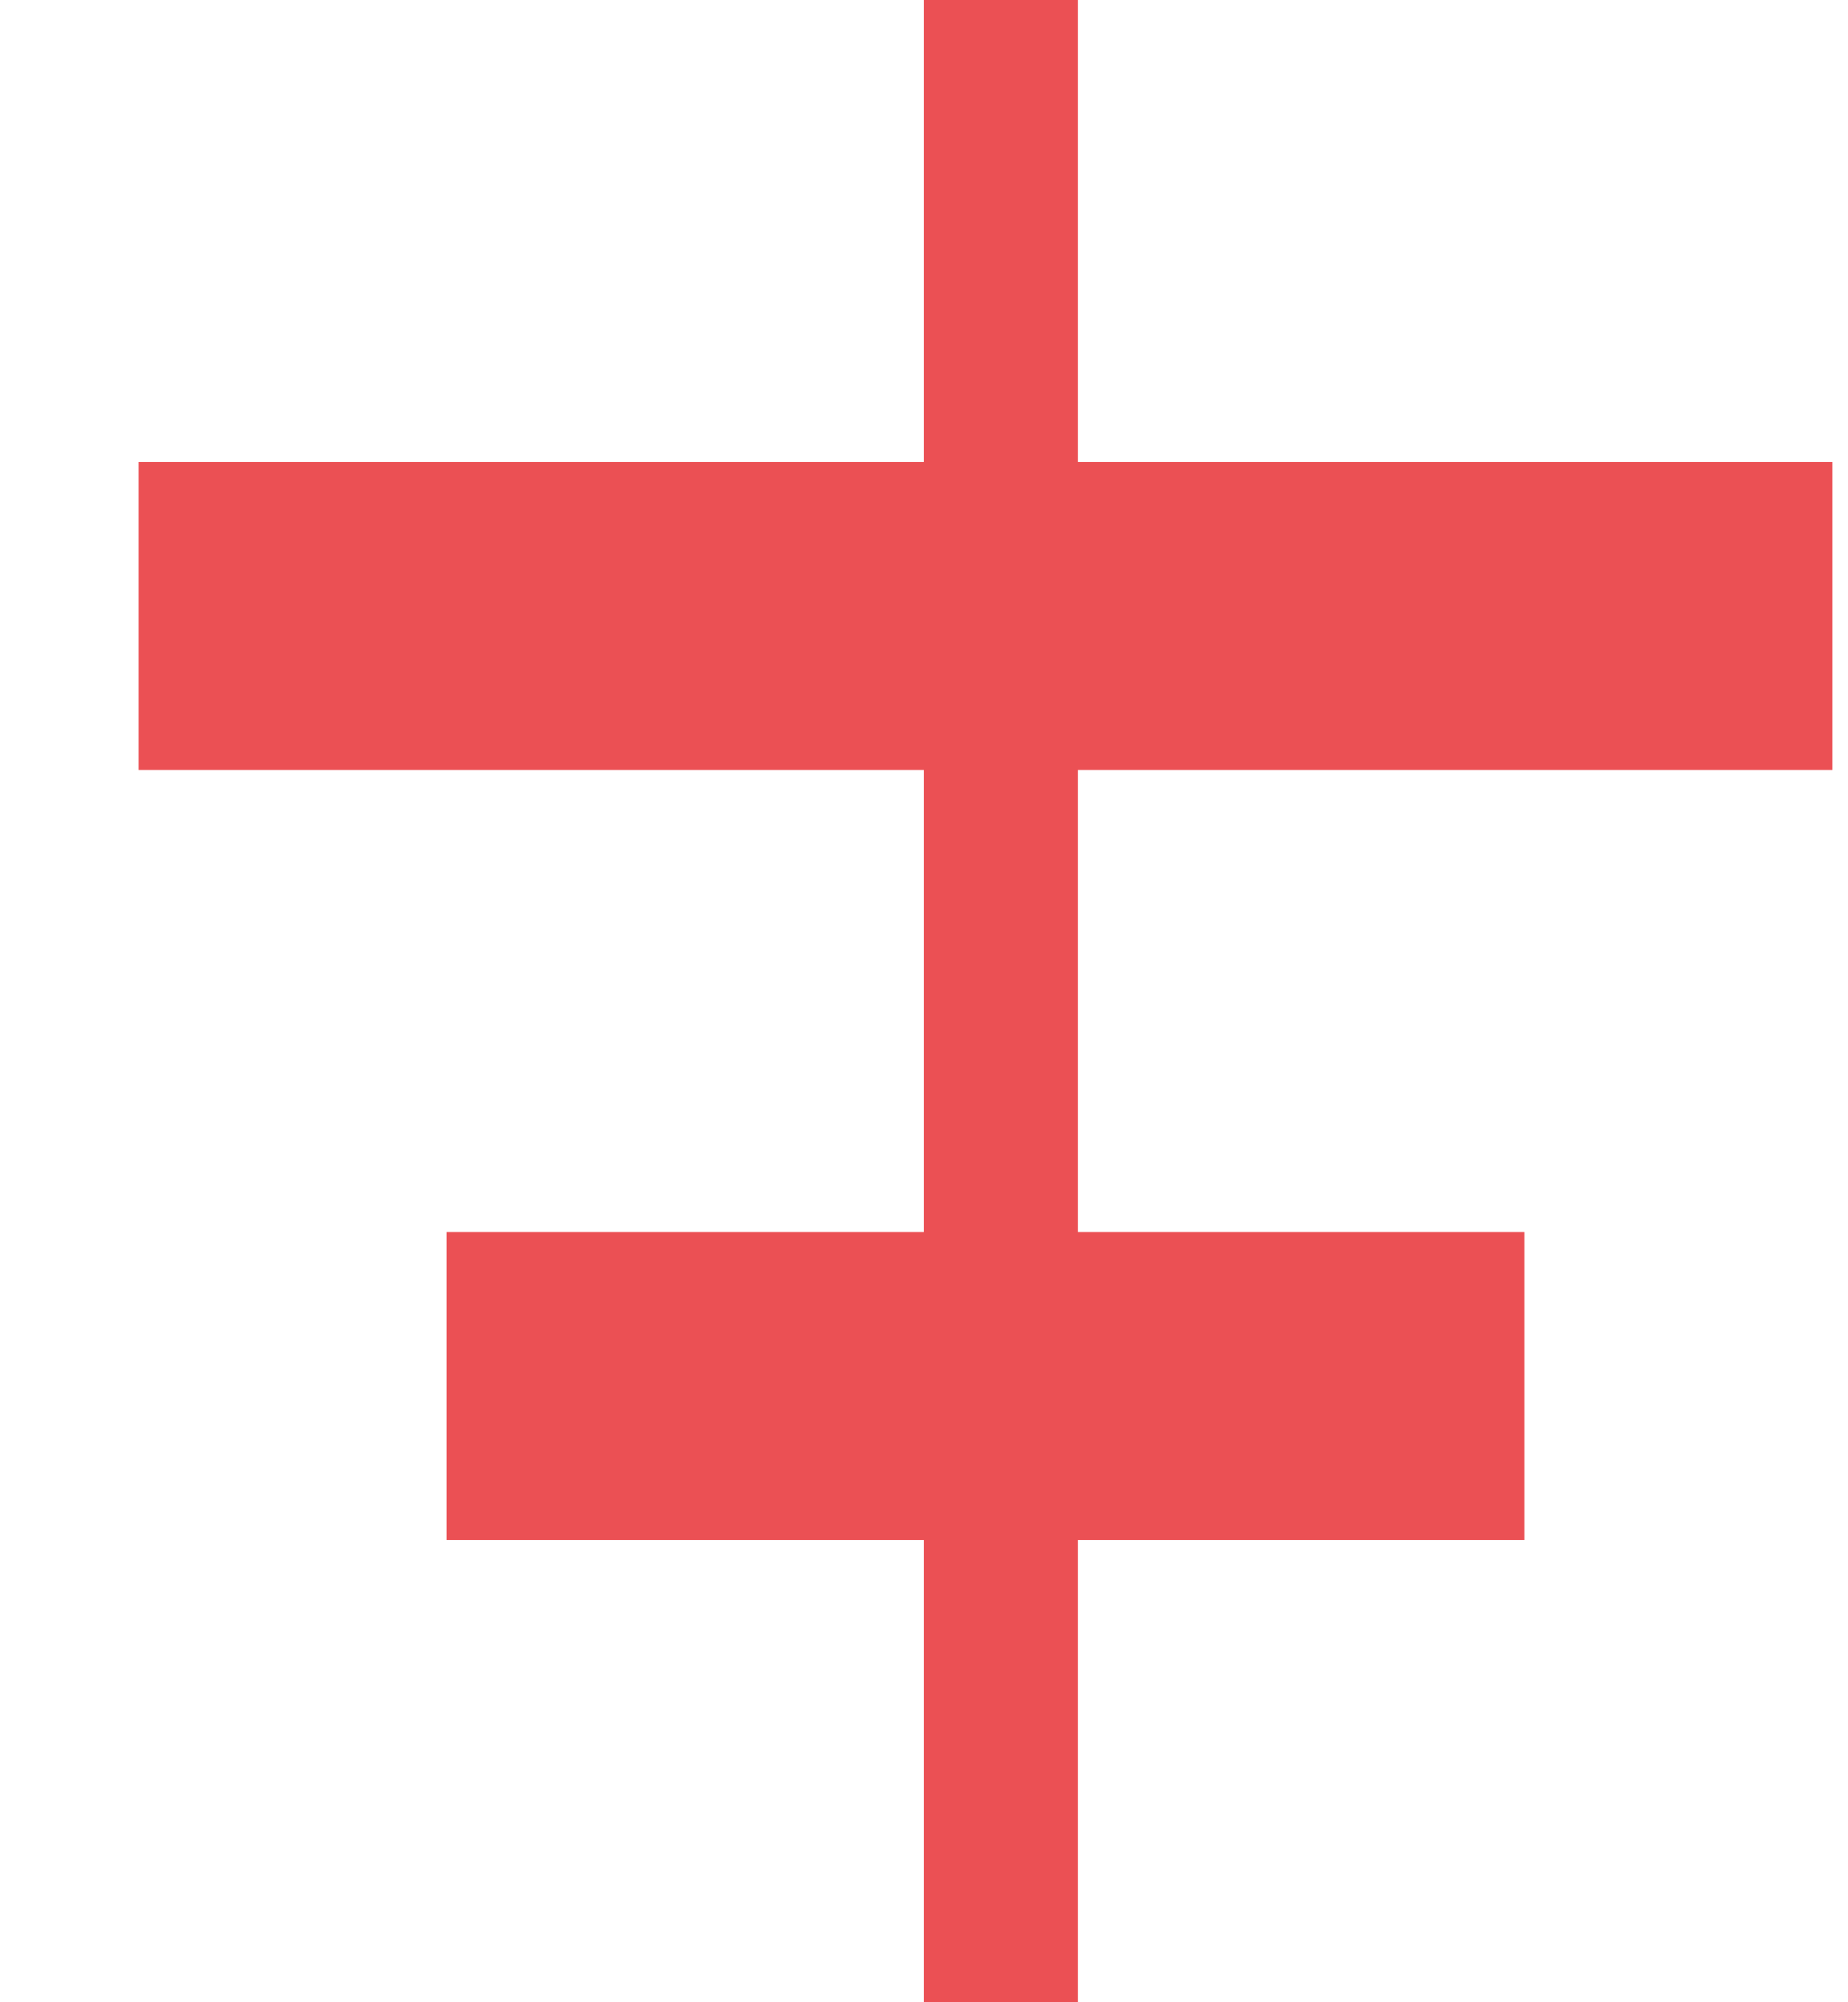
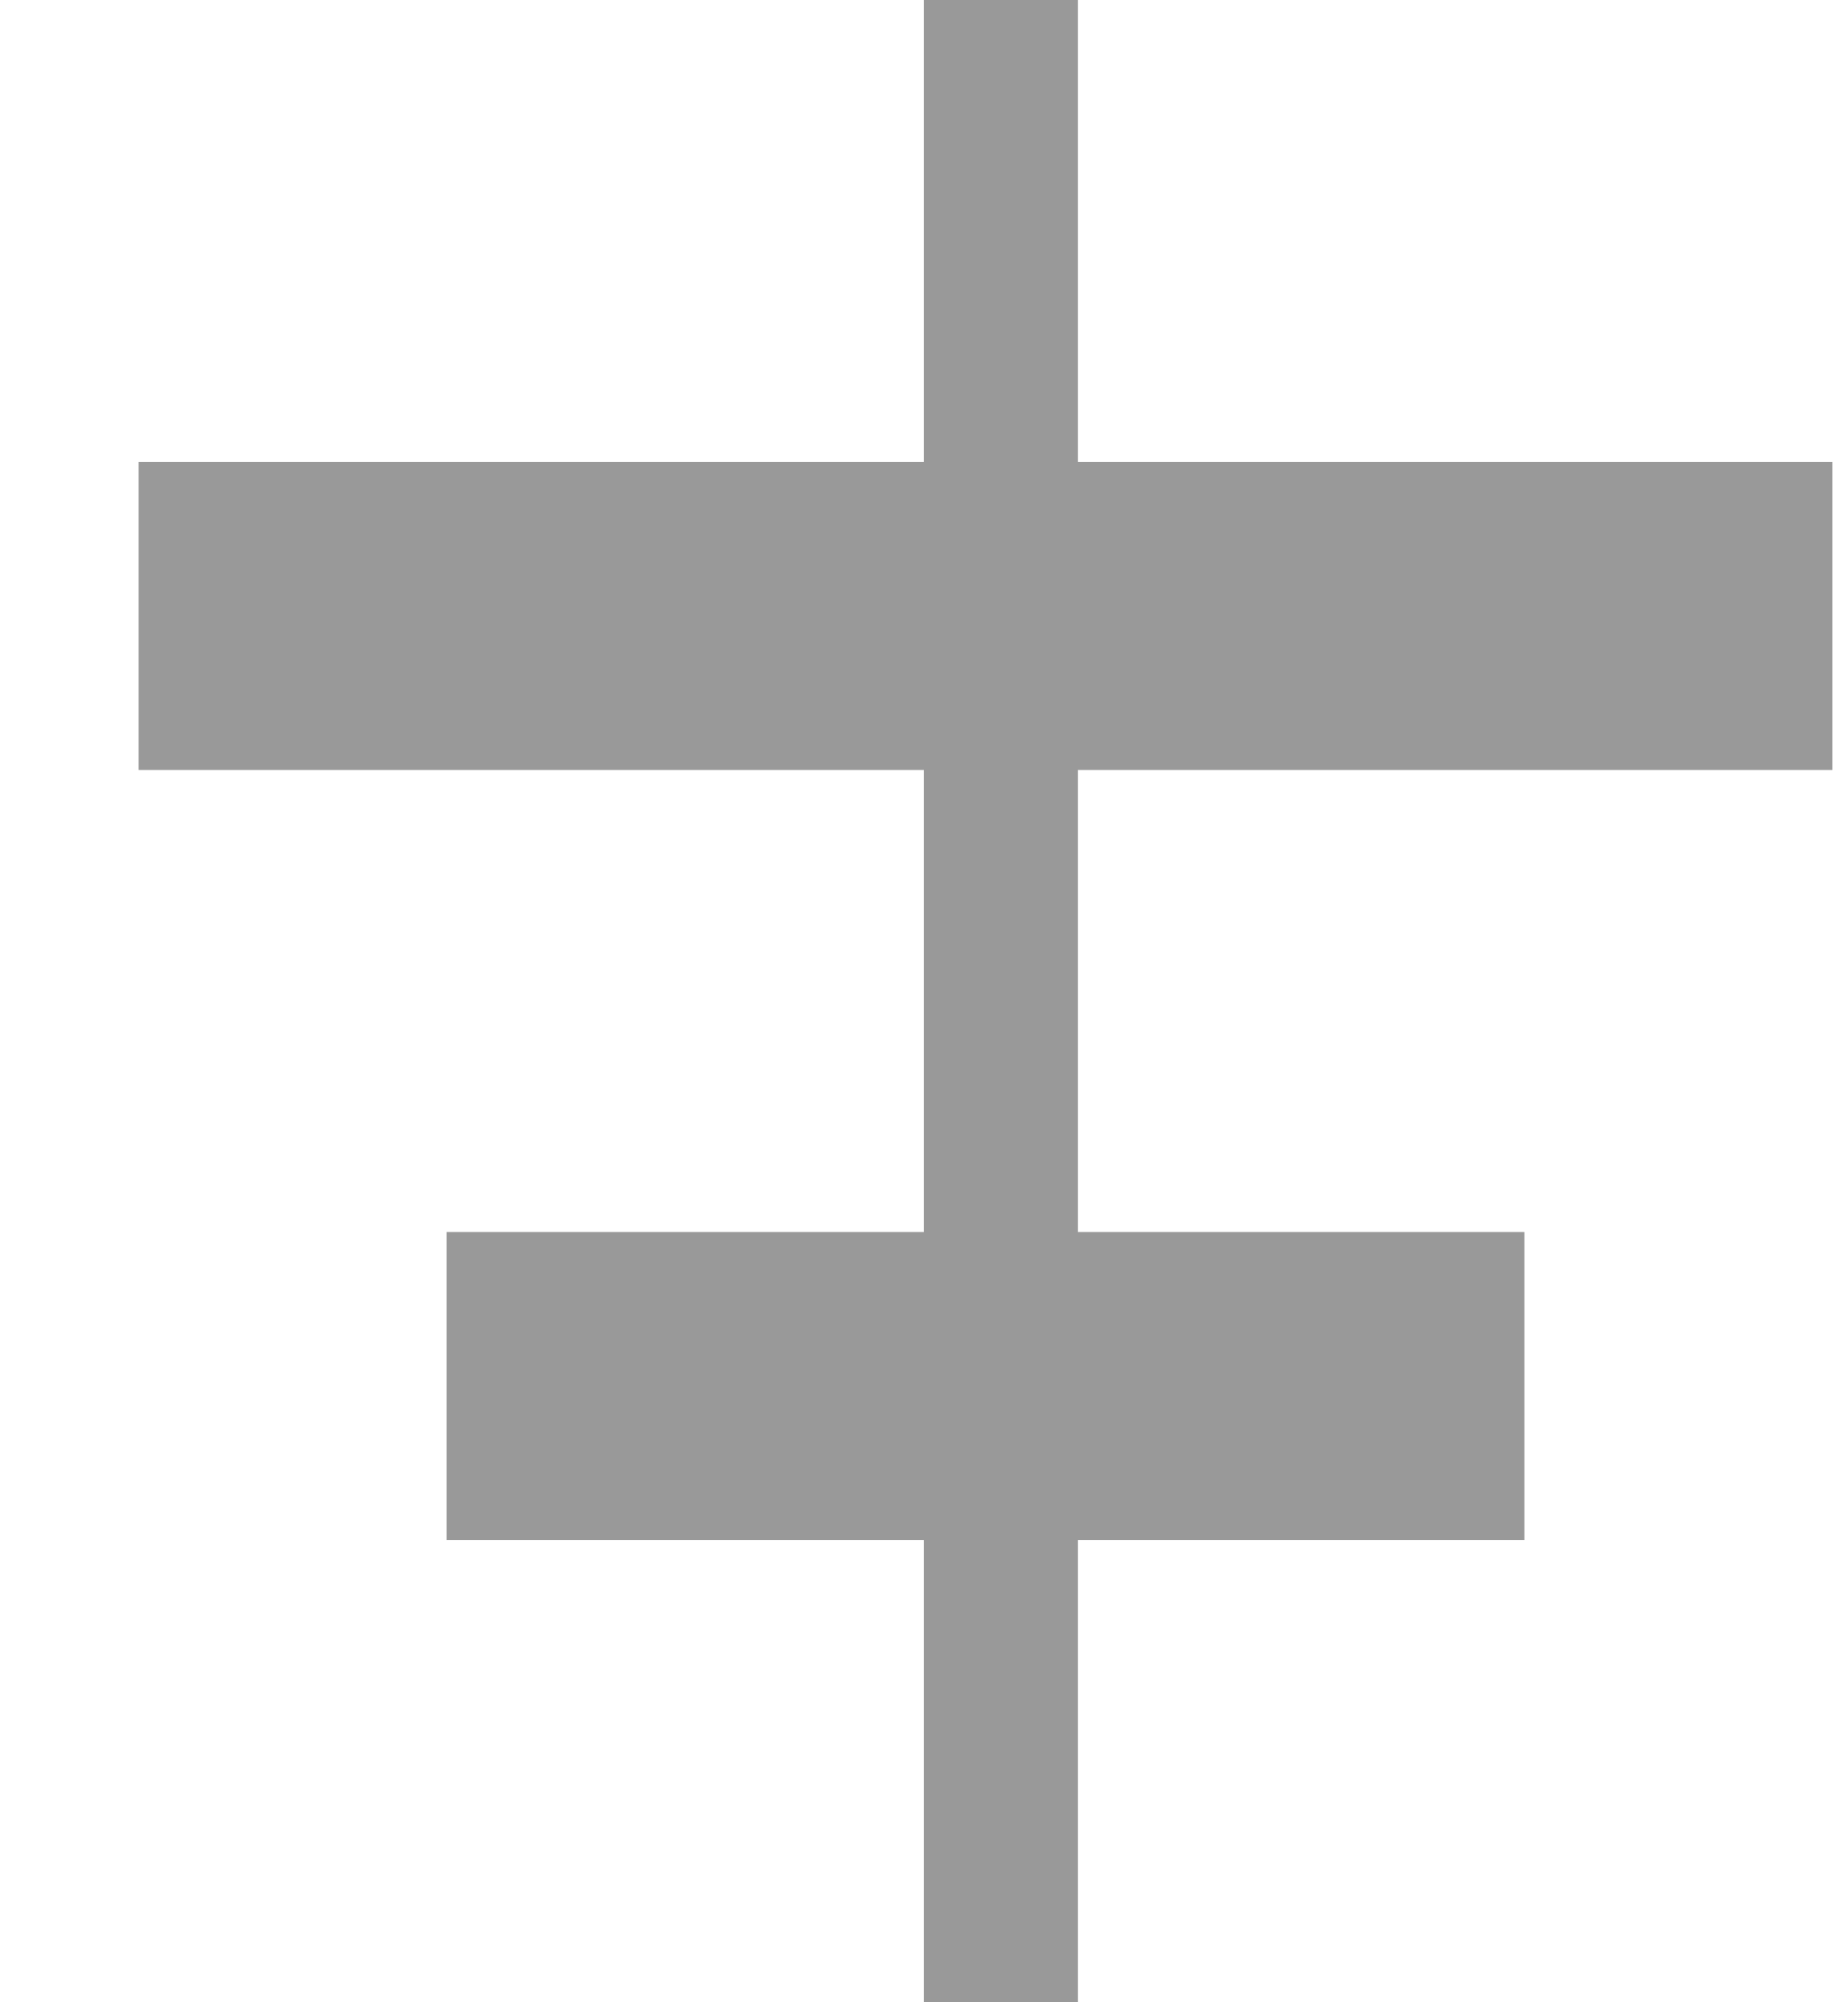
<svg xmlns="http://www.w3.org/2000/svg" width="12" height="13" viewBox="0 0 12 13" fill="none">
-   <path d="M7 0H6V13H7V0Z" fill="#EB5054" />
-   <path d="M11.9 3H0.9V5H11.9V3Z" fill="#EB5054" />
-   <path d="M9.9 8H2.9V10H9.9V8Z" fill="#EB5054" />
+   <path d="M7 0H6V13H7V0Z" fill="#999999" />
+   <path d="M11.9 3H0.9V5H11.9V3Z" fill="#999999" />
+   <path d="M9.9 8H2.9V10H9.9V8Z" fill="#999999" />
</svg>
